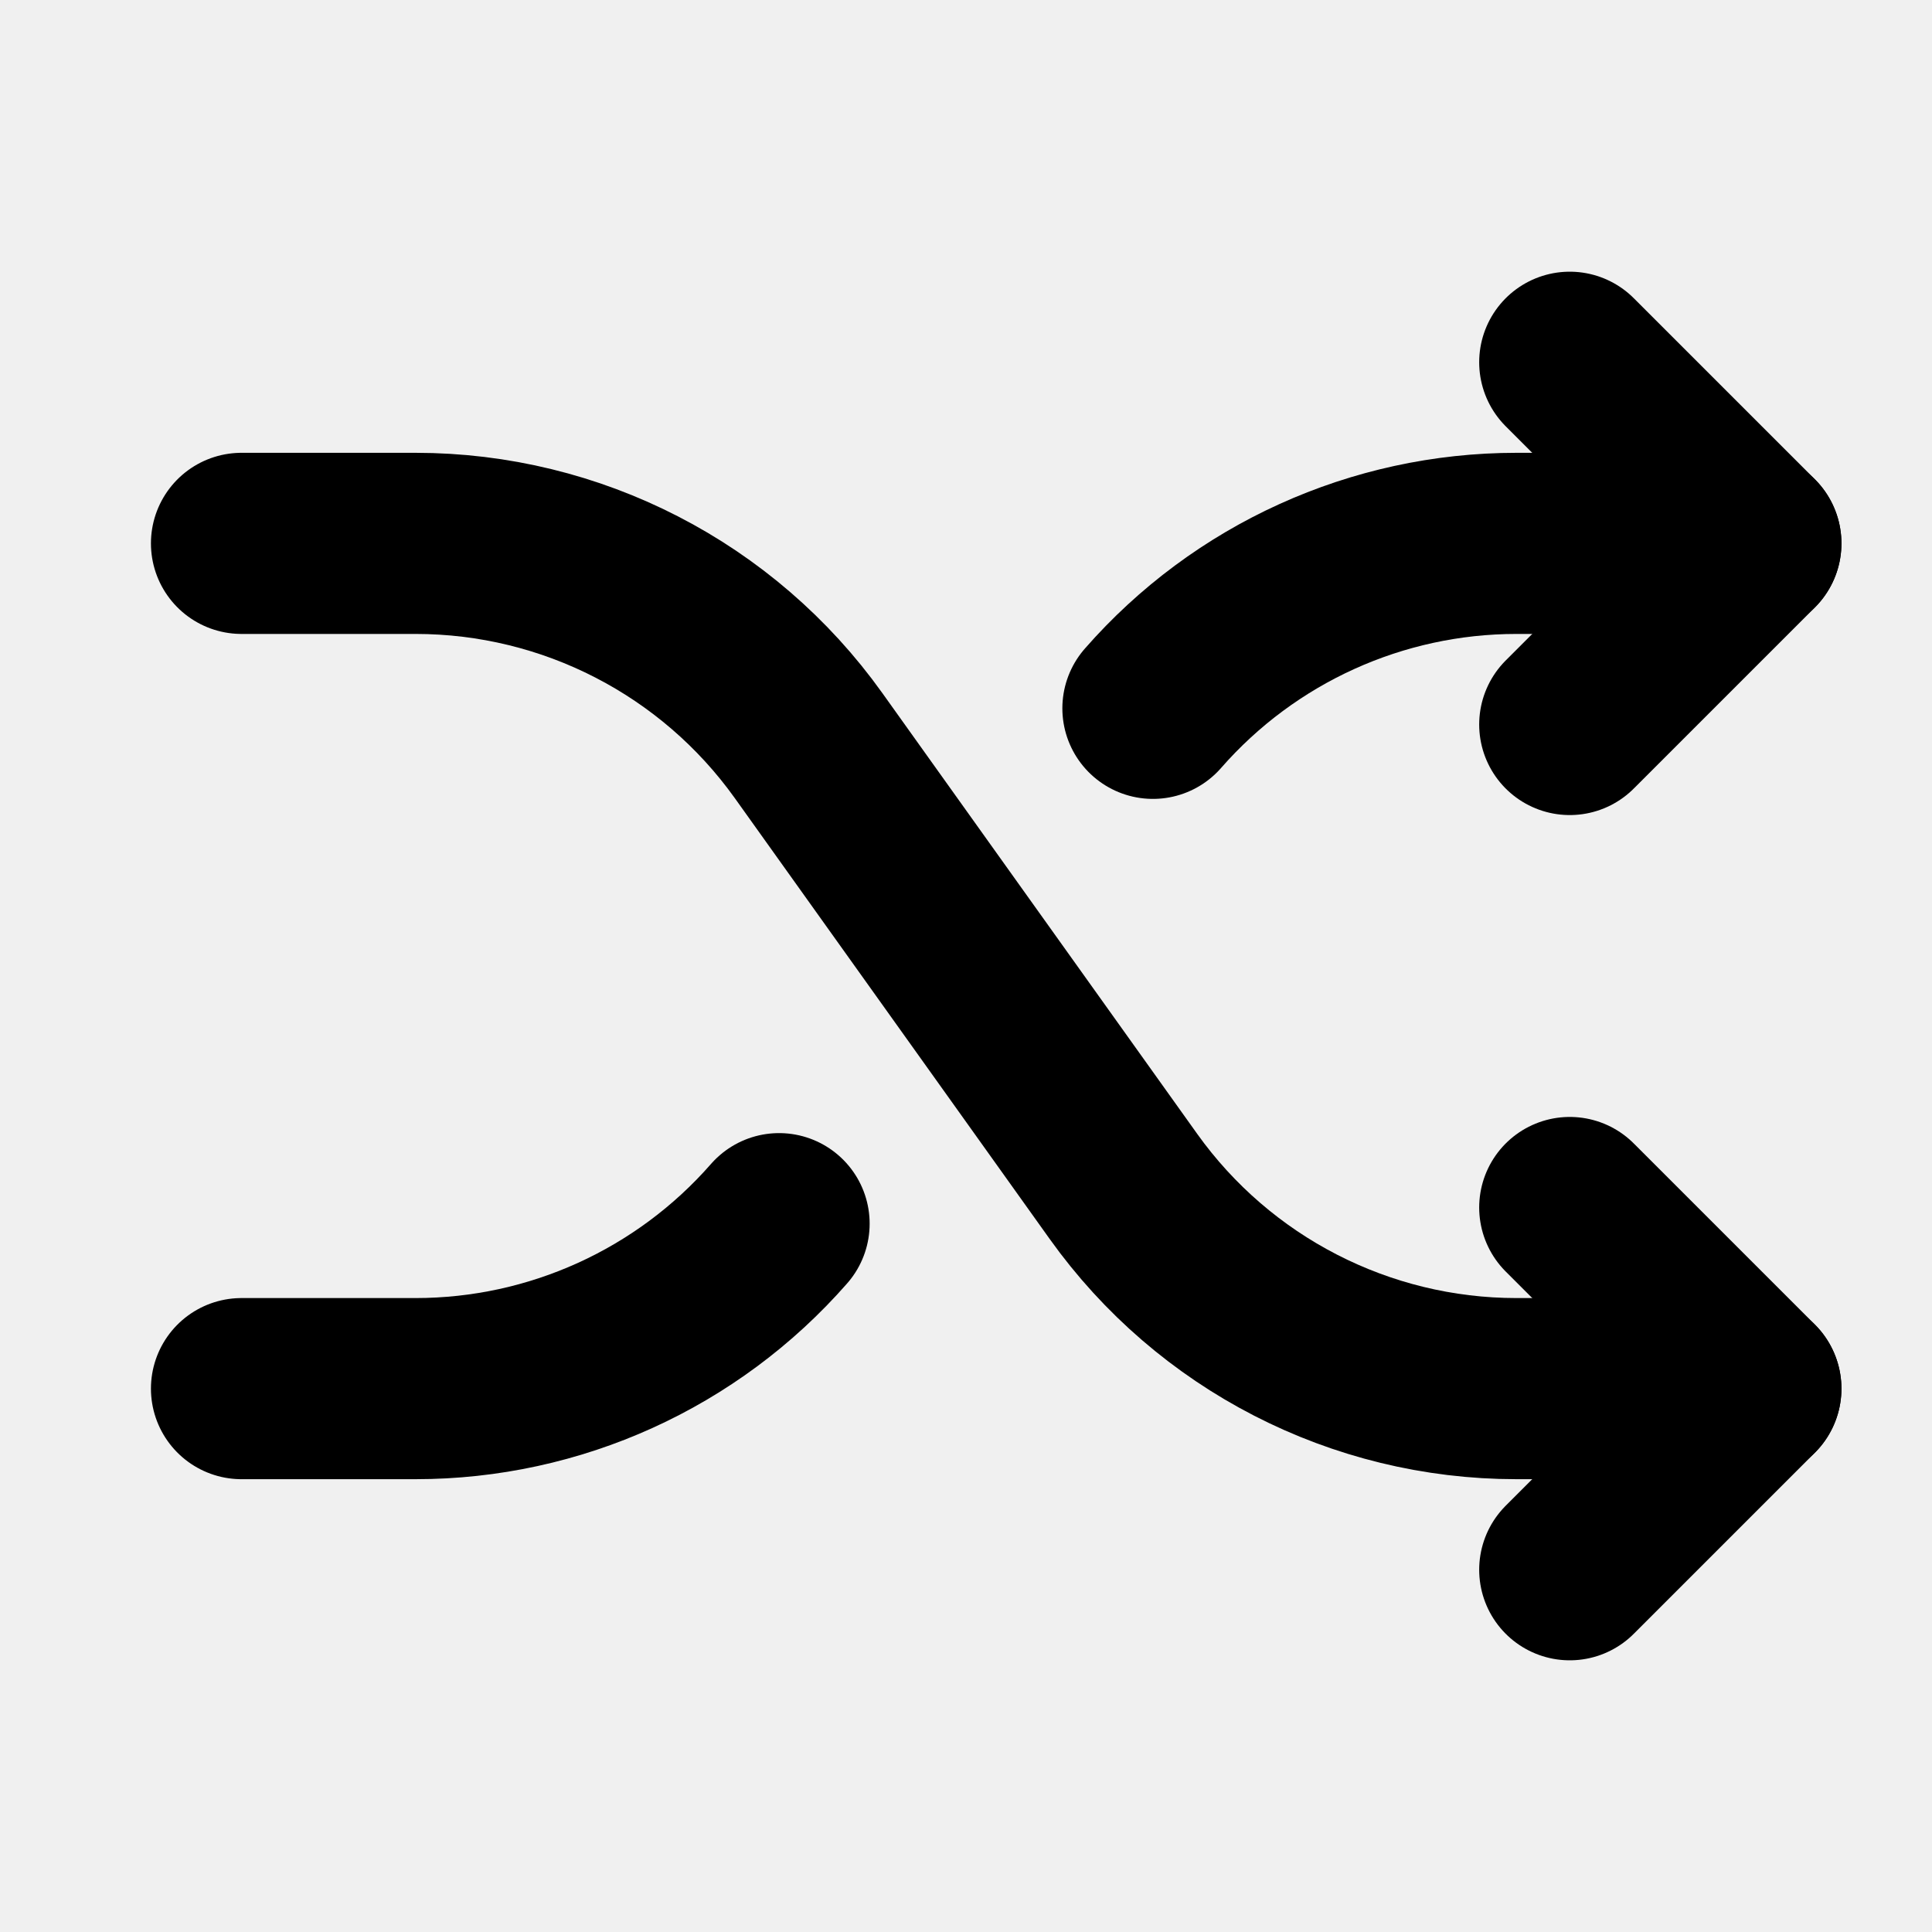
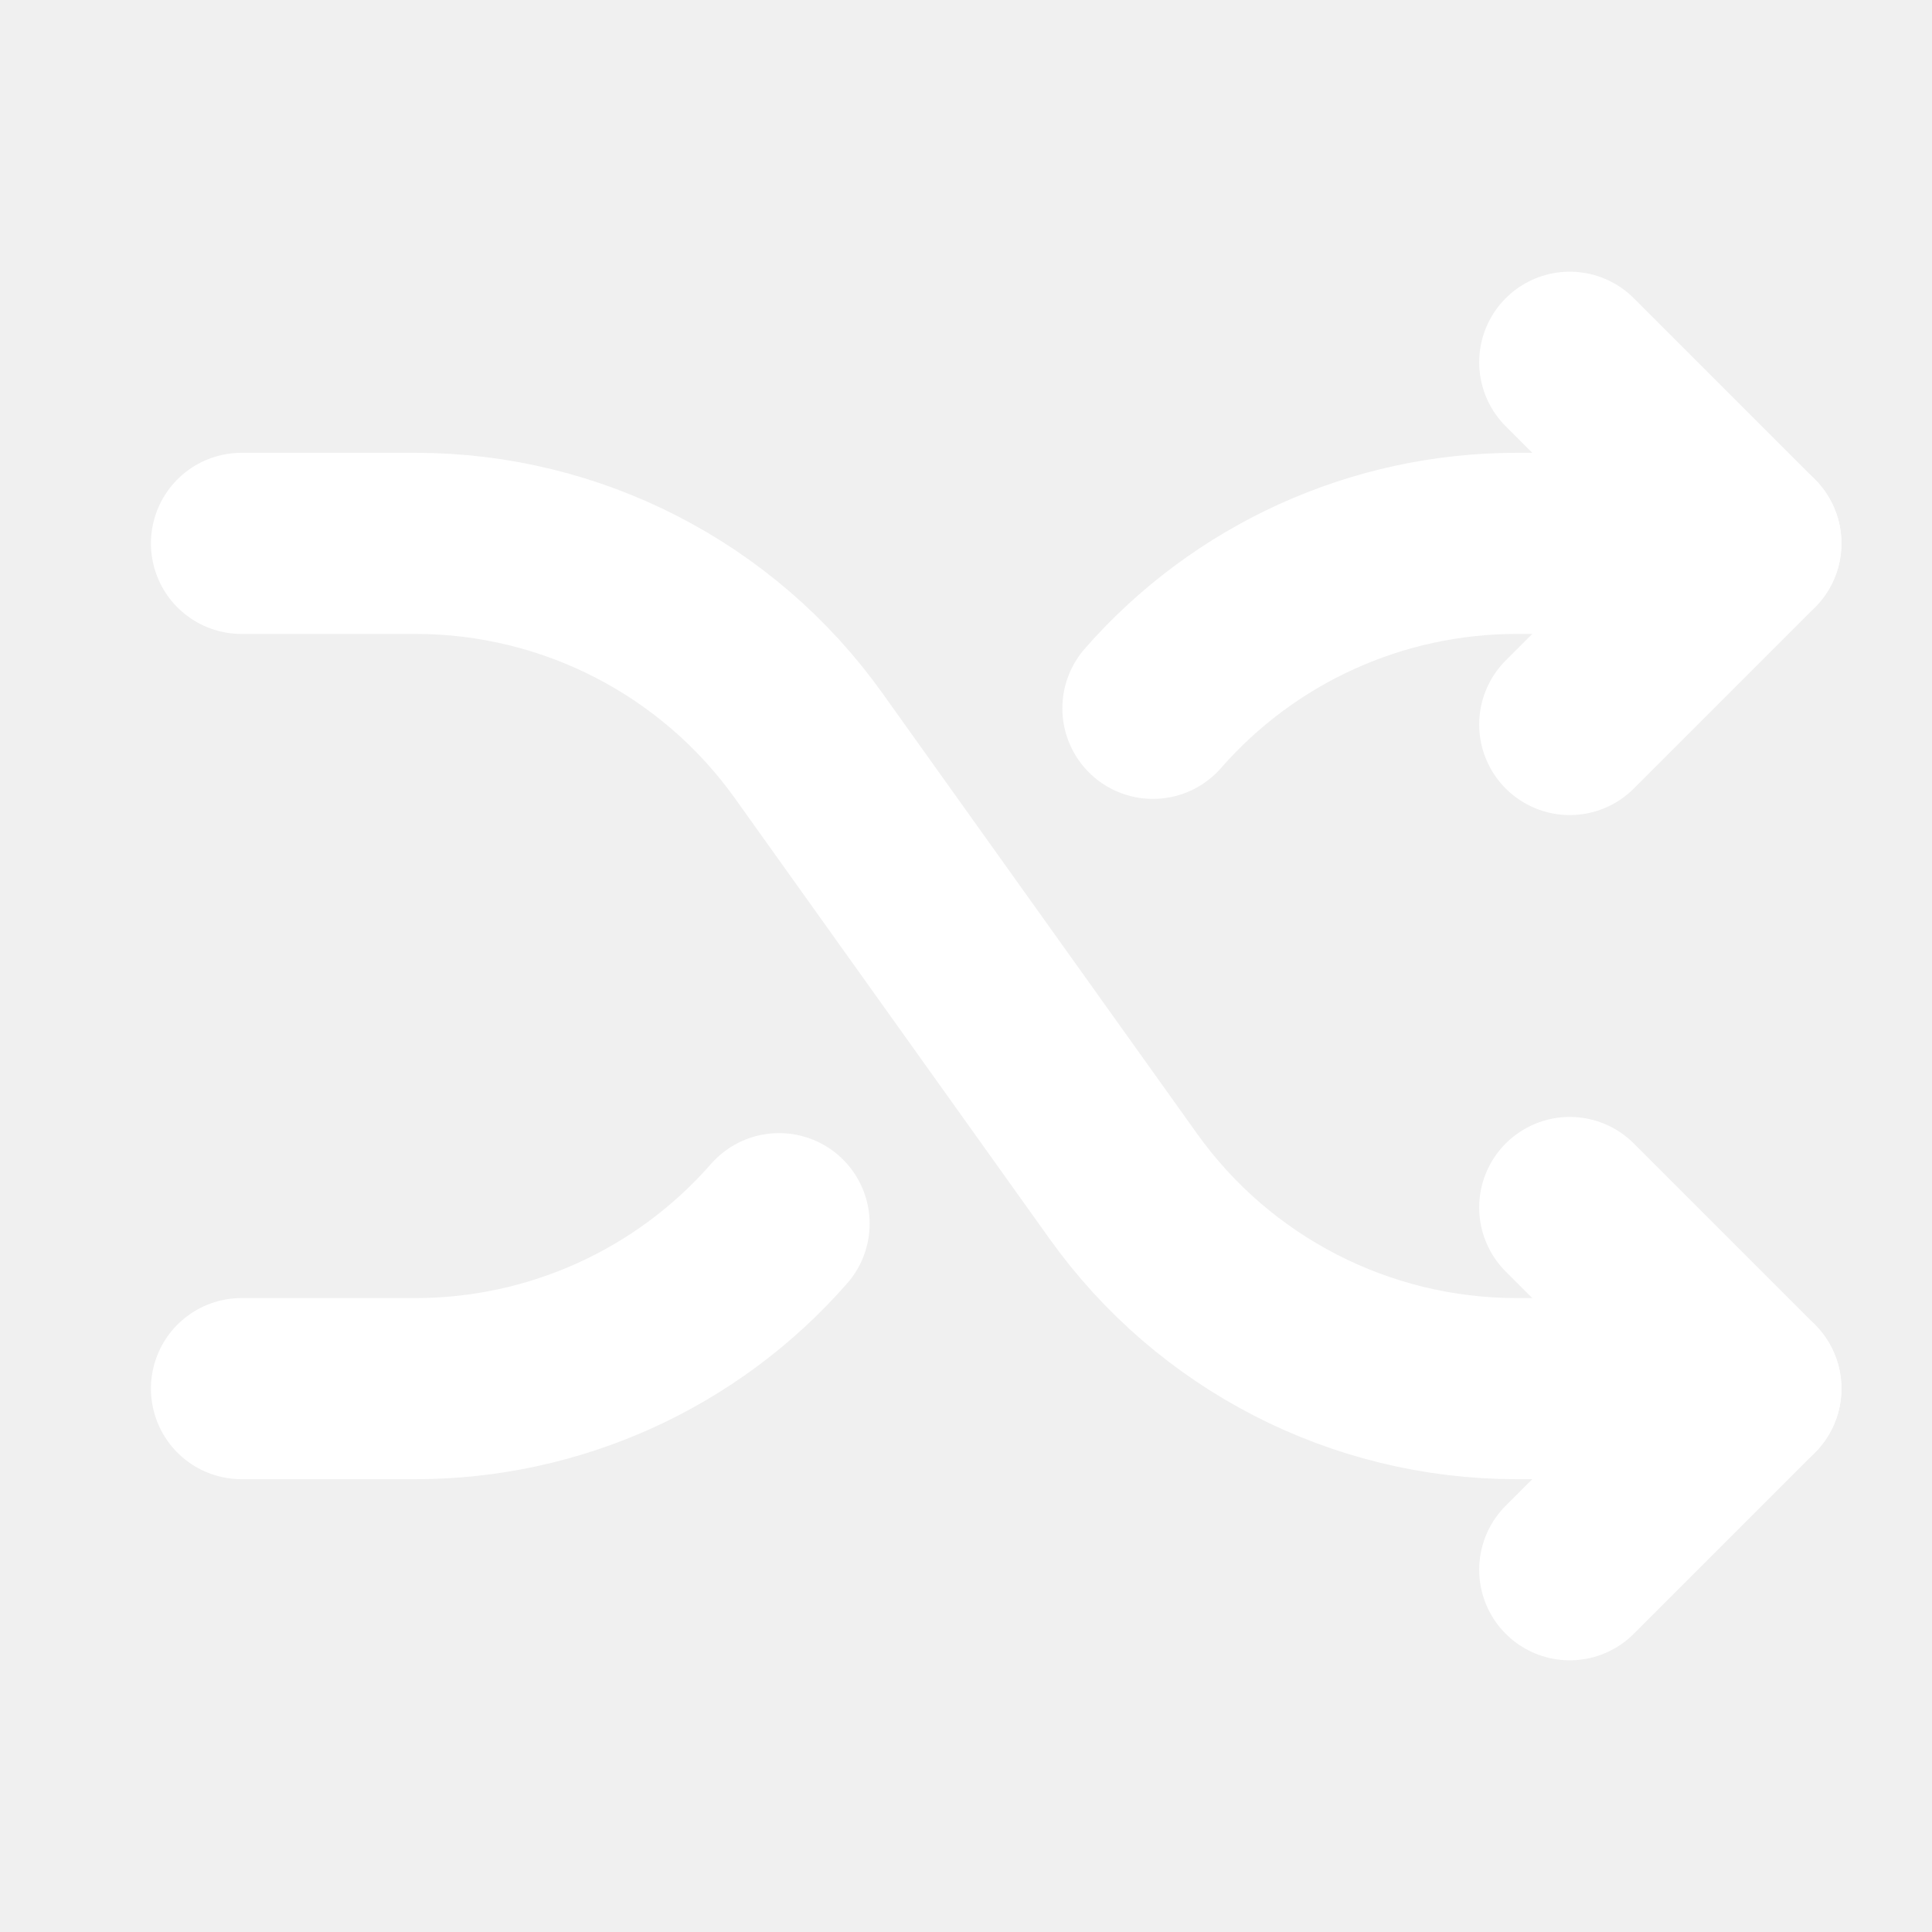
- <svg xmlns="http://www.w3.org/2000/svg" width="192" height="192" fill="#000" viewBox="0 0 256 256">
+ <svg xmlns="http://www.w3.org/2000/svg" width="24" height="24" fill="#FFFFFF" viewBox="0 0 256 256">
  <rect width="256" height="256" fill="none" />
-   <path fill="none" stroke="#000" stroke-linecap="round" stroke-linejoin="round" stroke-width="24" d="M32,72H55.064a64,64,0,0,1,52.079,26.801l41.713,58.398A64,64,0,0,0,200.936,184H232" />
-   <polyline fill="none" stroke="#000" stroke-linecap="round" stroke-linejoin="round" stroke-width="24" points="208 48 232 72 208 96" />
-   <polyline fill="none" stroke="#000" stroke-linecap="round" stroke-linejoin="round" stroke-width="24" points="208 160 232 184 208 208" />
-   <path fill="none" stroke="#000" stroke-linecap="round" stroke-linejoin="round" stroke-width="24" d="M152.768,93.858A64.002,64.002,0,0,1,200.936,72H232" />
-   <path fill="none" stroke="#000" stroke-linecap="round" stroke-linejoin="round" stroke-width="24" d="M32,184H55.064a64.002,64.002,0,0,0,48.168-21.858" />
+   <path fill="none" stroke="#FFFFFF" stroke-linecap="round" stroke-linejoin="round" stroke-width="24" d="M32,72H55.064a64,64,0,0,1,52.079,26.801l41.713,58.398A64,64,0,0,0,200.936,184H232" />
+   <polyline fill="none" stroke="#FFFFFF" stroke-linecap="round" stroke-linejoin="round" stroke-width="24" points="208 48 232 72 208 96" />
+   <polyline fill="none" stroke="#FFFFFF" stroke-linecap="round" stroke-linejoin="round" stroke-width="24" points="208 160 232 184 208 208" />
+   <path fill="none" stroke="#FFFFFF" stroke-linecap="round" stroke-linejoin="round" stroke-width="24" d="M152.768,93.858A64.002,64.002,0,0,1,200.936,72H232" />
+   <path fill="none" stroke="#FFFFFF" stroke-linecap="round" stroke-linejoin="round" stroke-width="24" d="M32,184H55.064a64.002,64.002,0,0,0,48.168-21.858" />
</svg>
